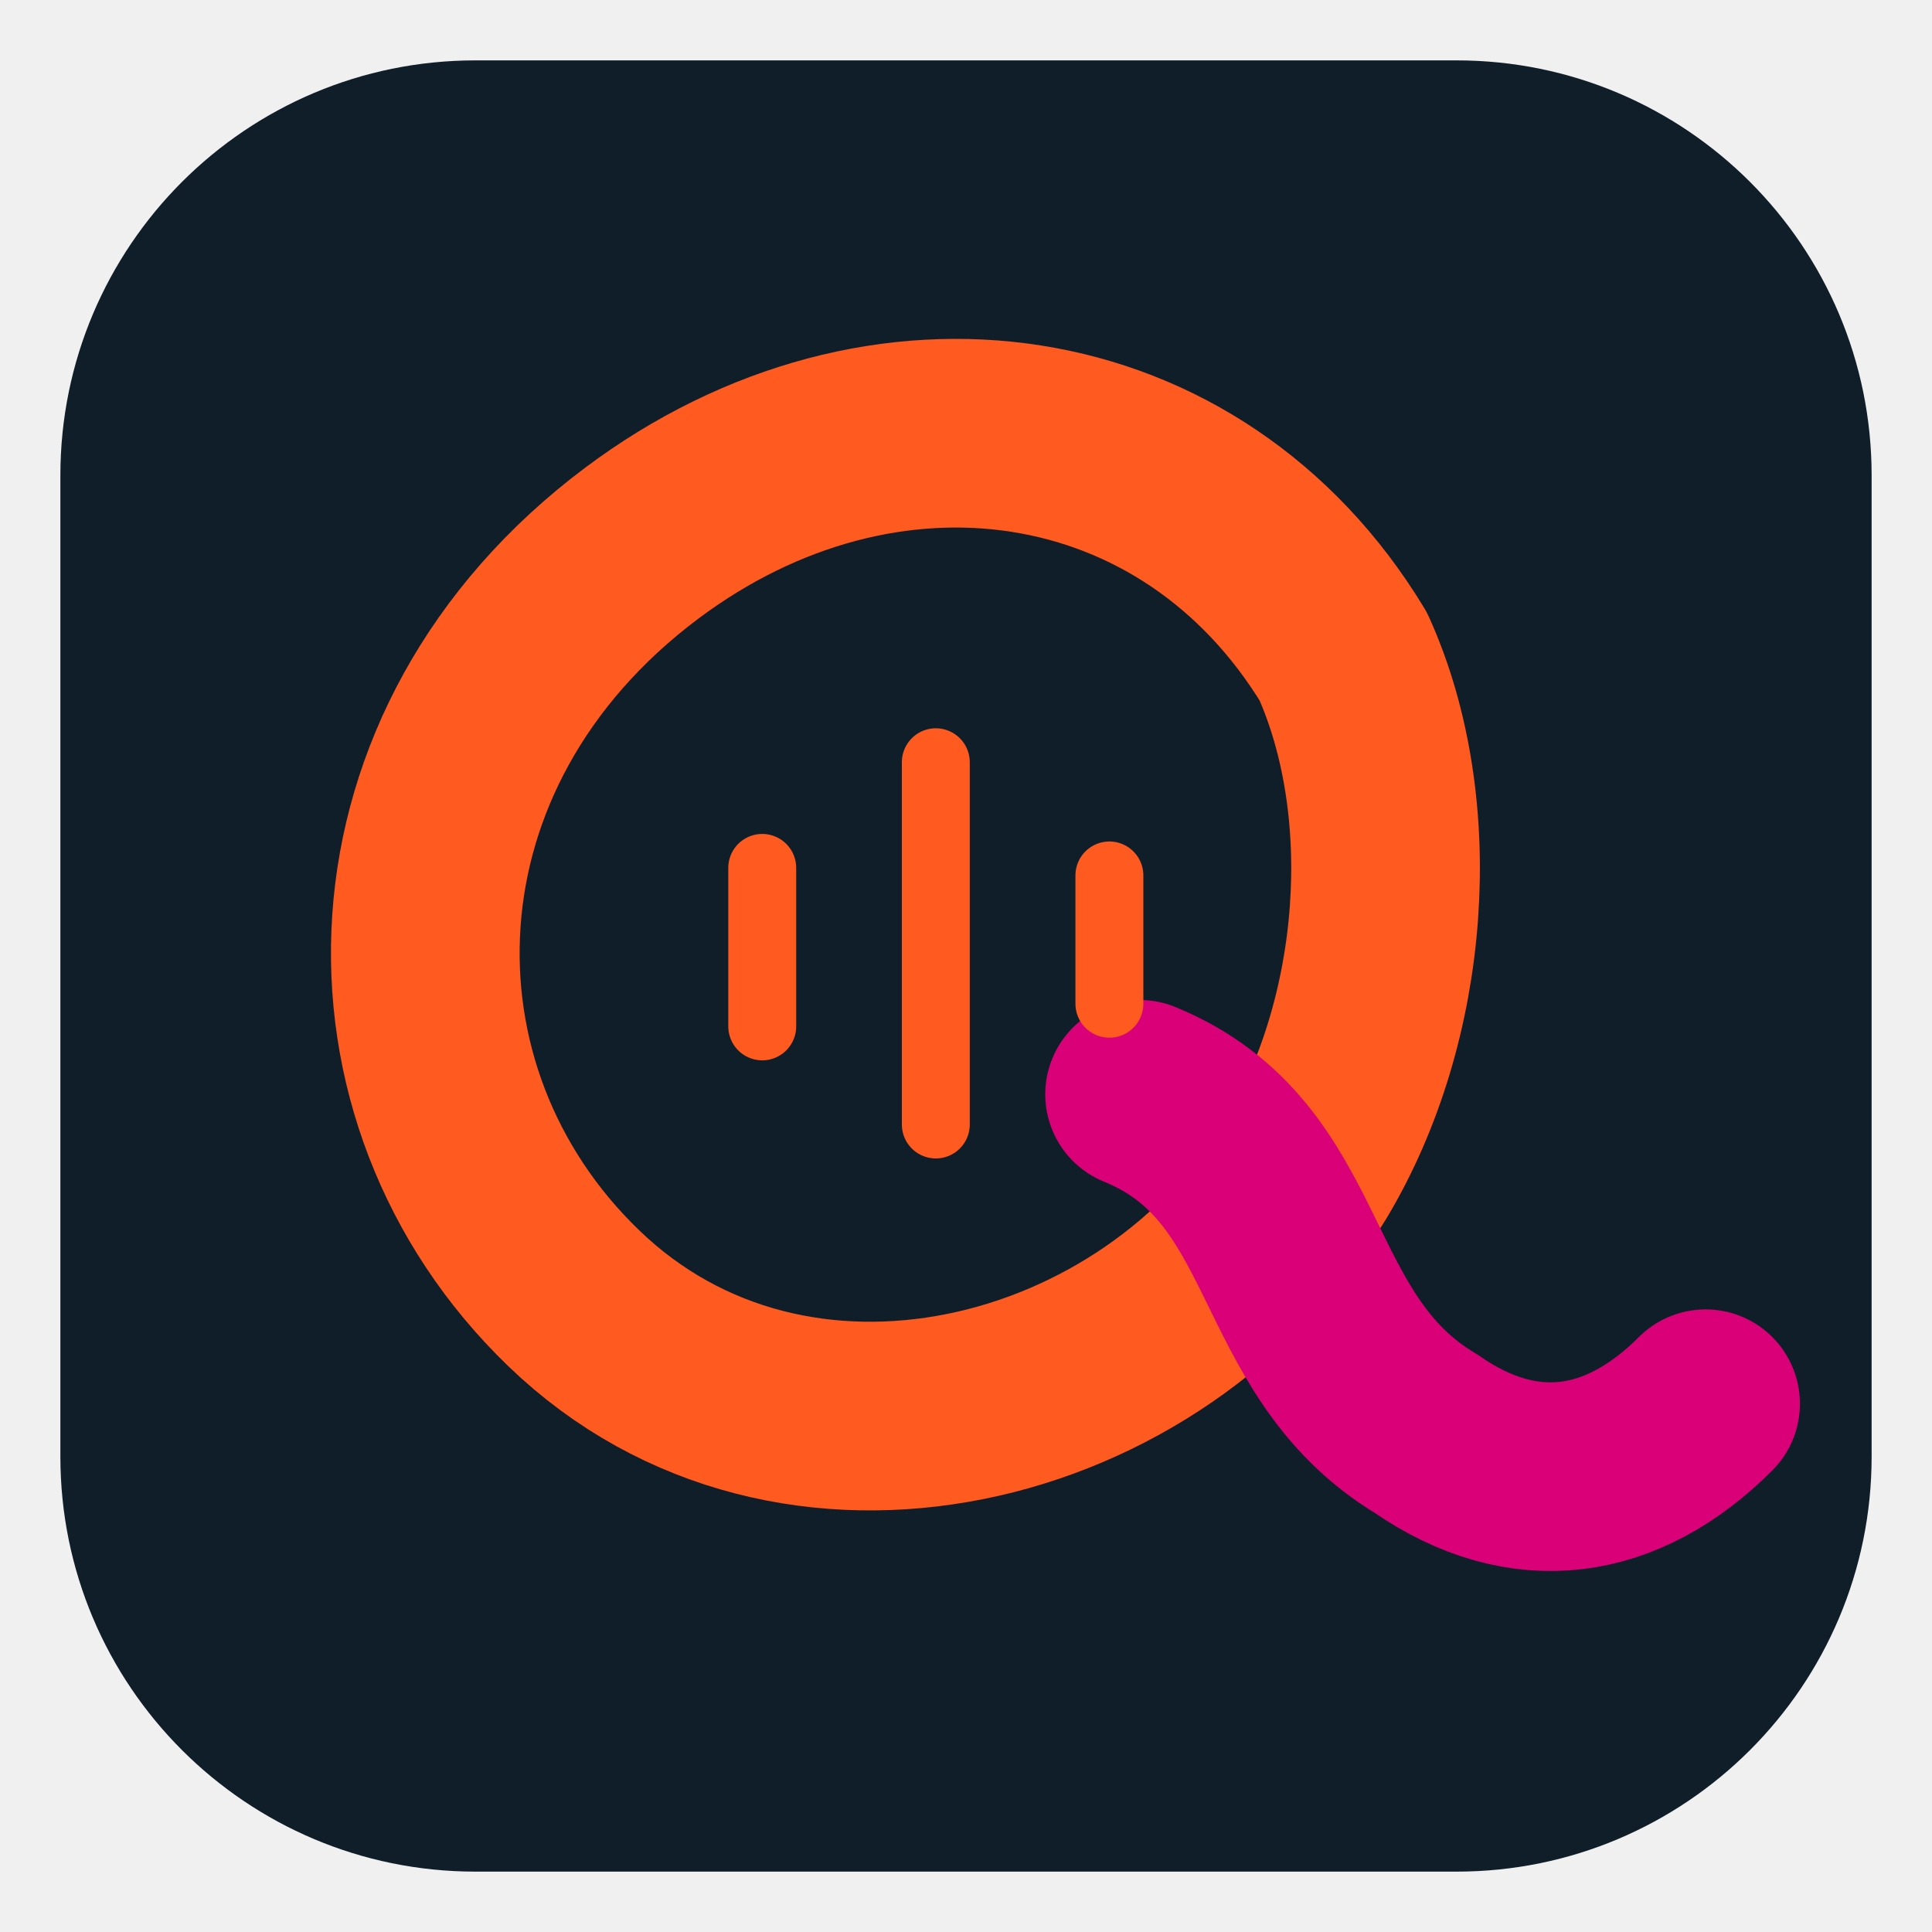
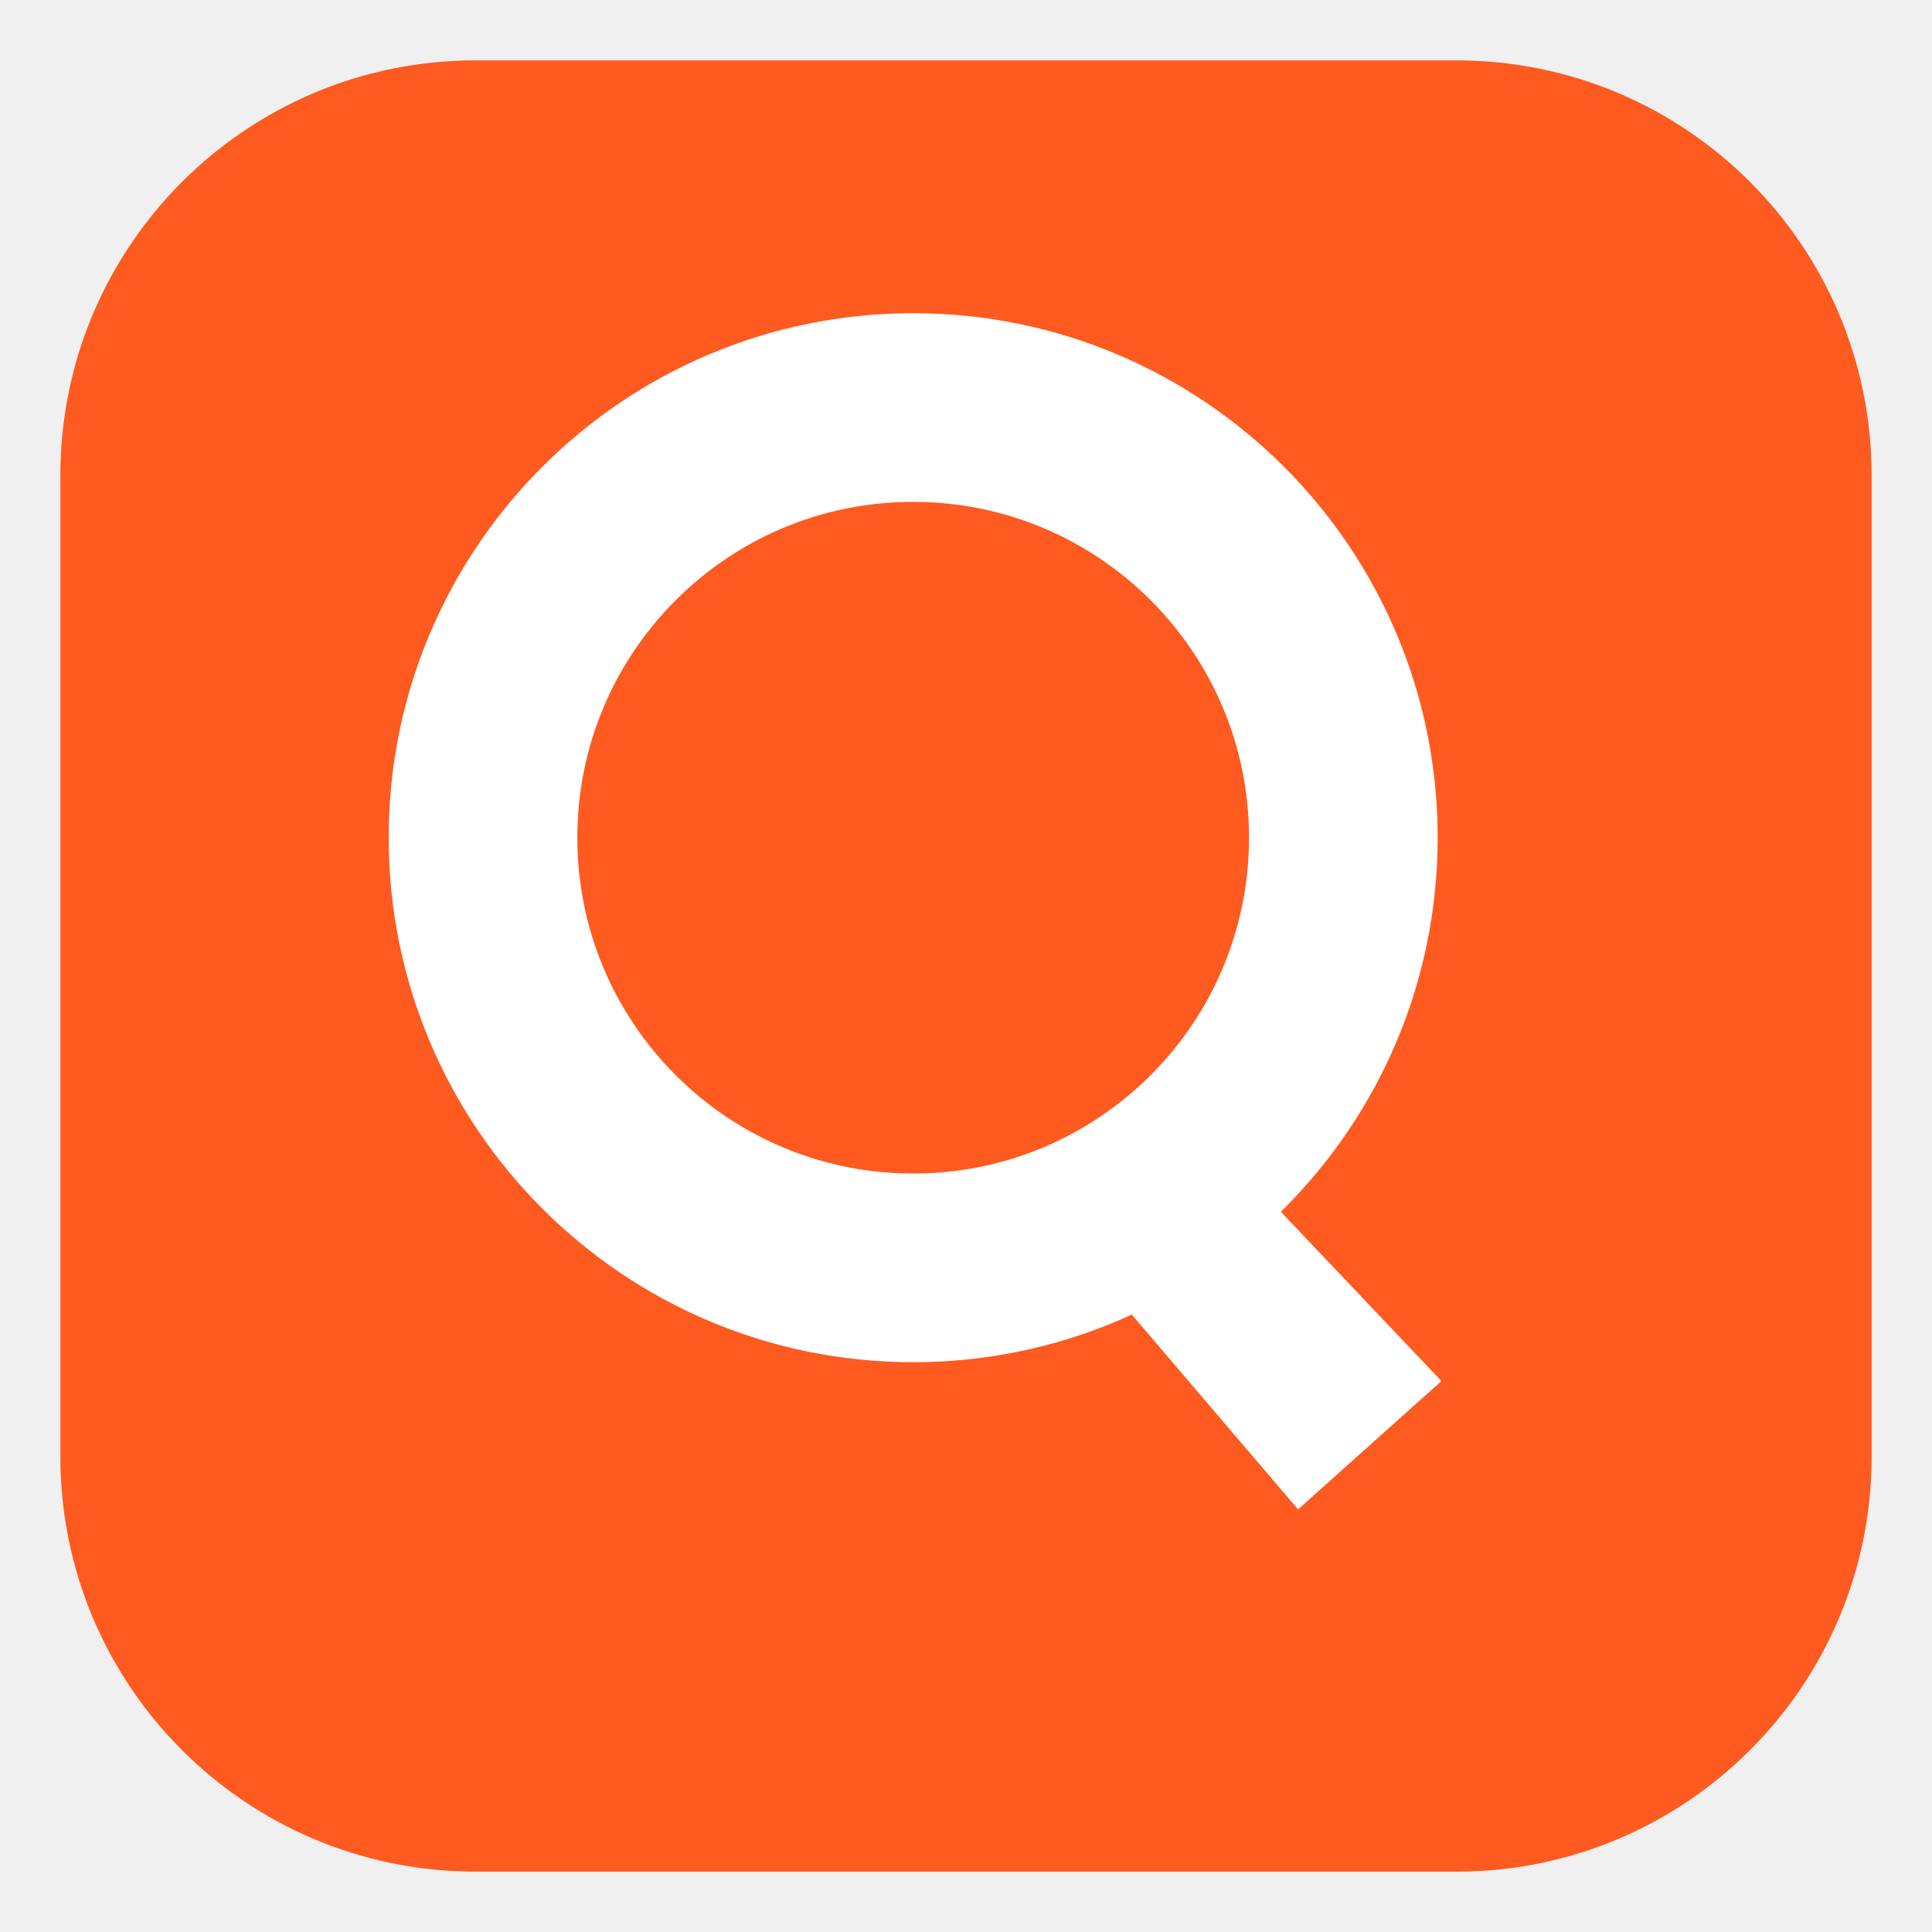
<svg xmlns="http://www.w3.org/2000/svg" width="256" height="256" viewBox="0 0 256 256">
-   <rect x="8" y="8" width="240" height="240" rx="55" fill="#101E29" />
-   <path d="M178 87C158 54 117 48 85 72C49 99 48 145 76 172C105 200 153 188 173 155C185 135 187 107 178 87Z" fill="none" stroke="#FF5A1F" stroke-width="25" stroke-linecap="round" stroke-linejoin="round" />
-   <path d="M151 145C173 154 169 178 189 190C202 199 215 197 226 186" fill="none" stroke="#D90078" stroke-width="25" stroke-linecap="round" />
-   <path d="M101 115V136M124 101V149M147 116V133" stroke="#FF5A1F" stroke-width="9" stroke-linecap="round" />
+   <rect x="8" y="8" width="240" height="240" rx="55" fill="#FF5A1F" />
+   <circle cx="121" cy="111" r="57" fill="none" stroke="#FFFFFF" stroke-width="25" />
+   <path d="M154 144L191 183L172 200L137 159Z" fill="#FFFFFF" />
</svg>
